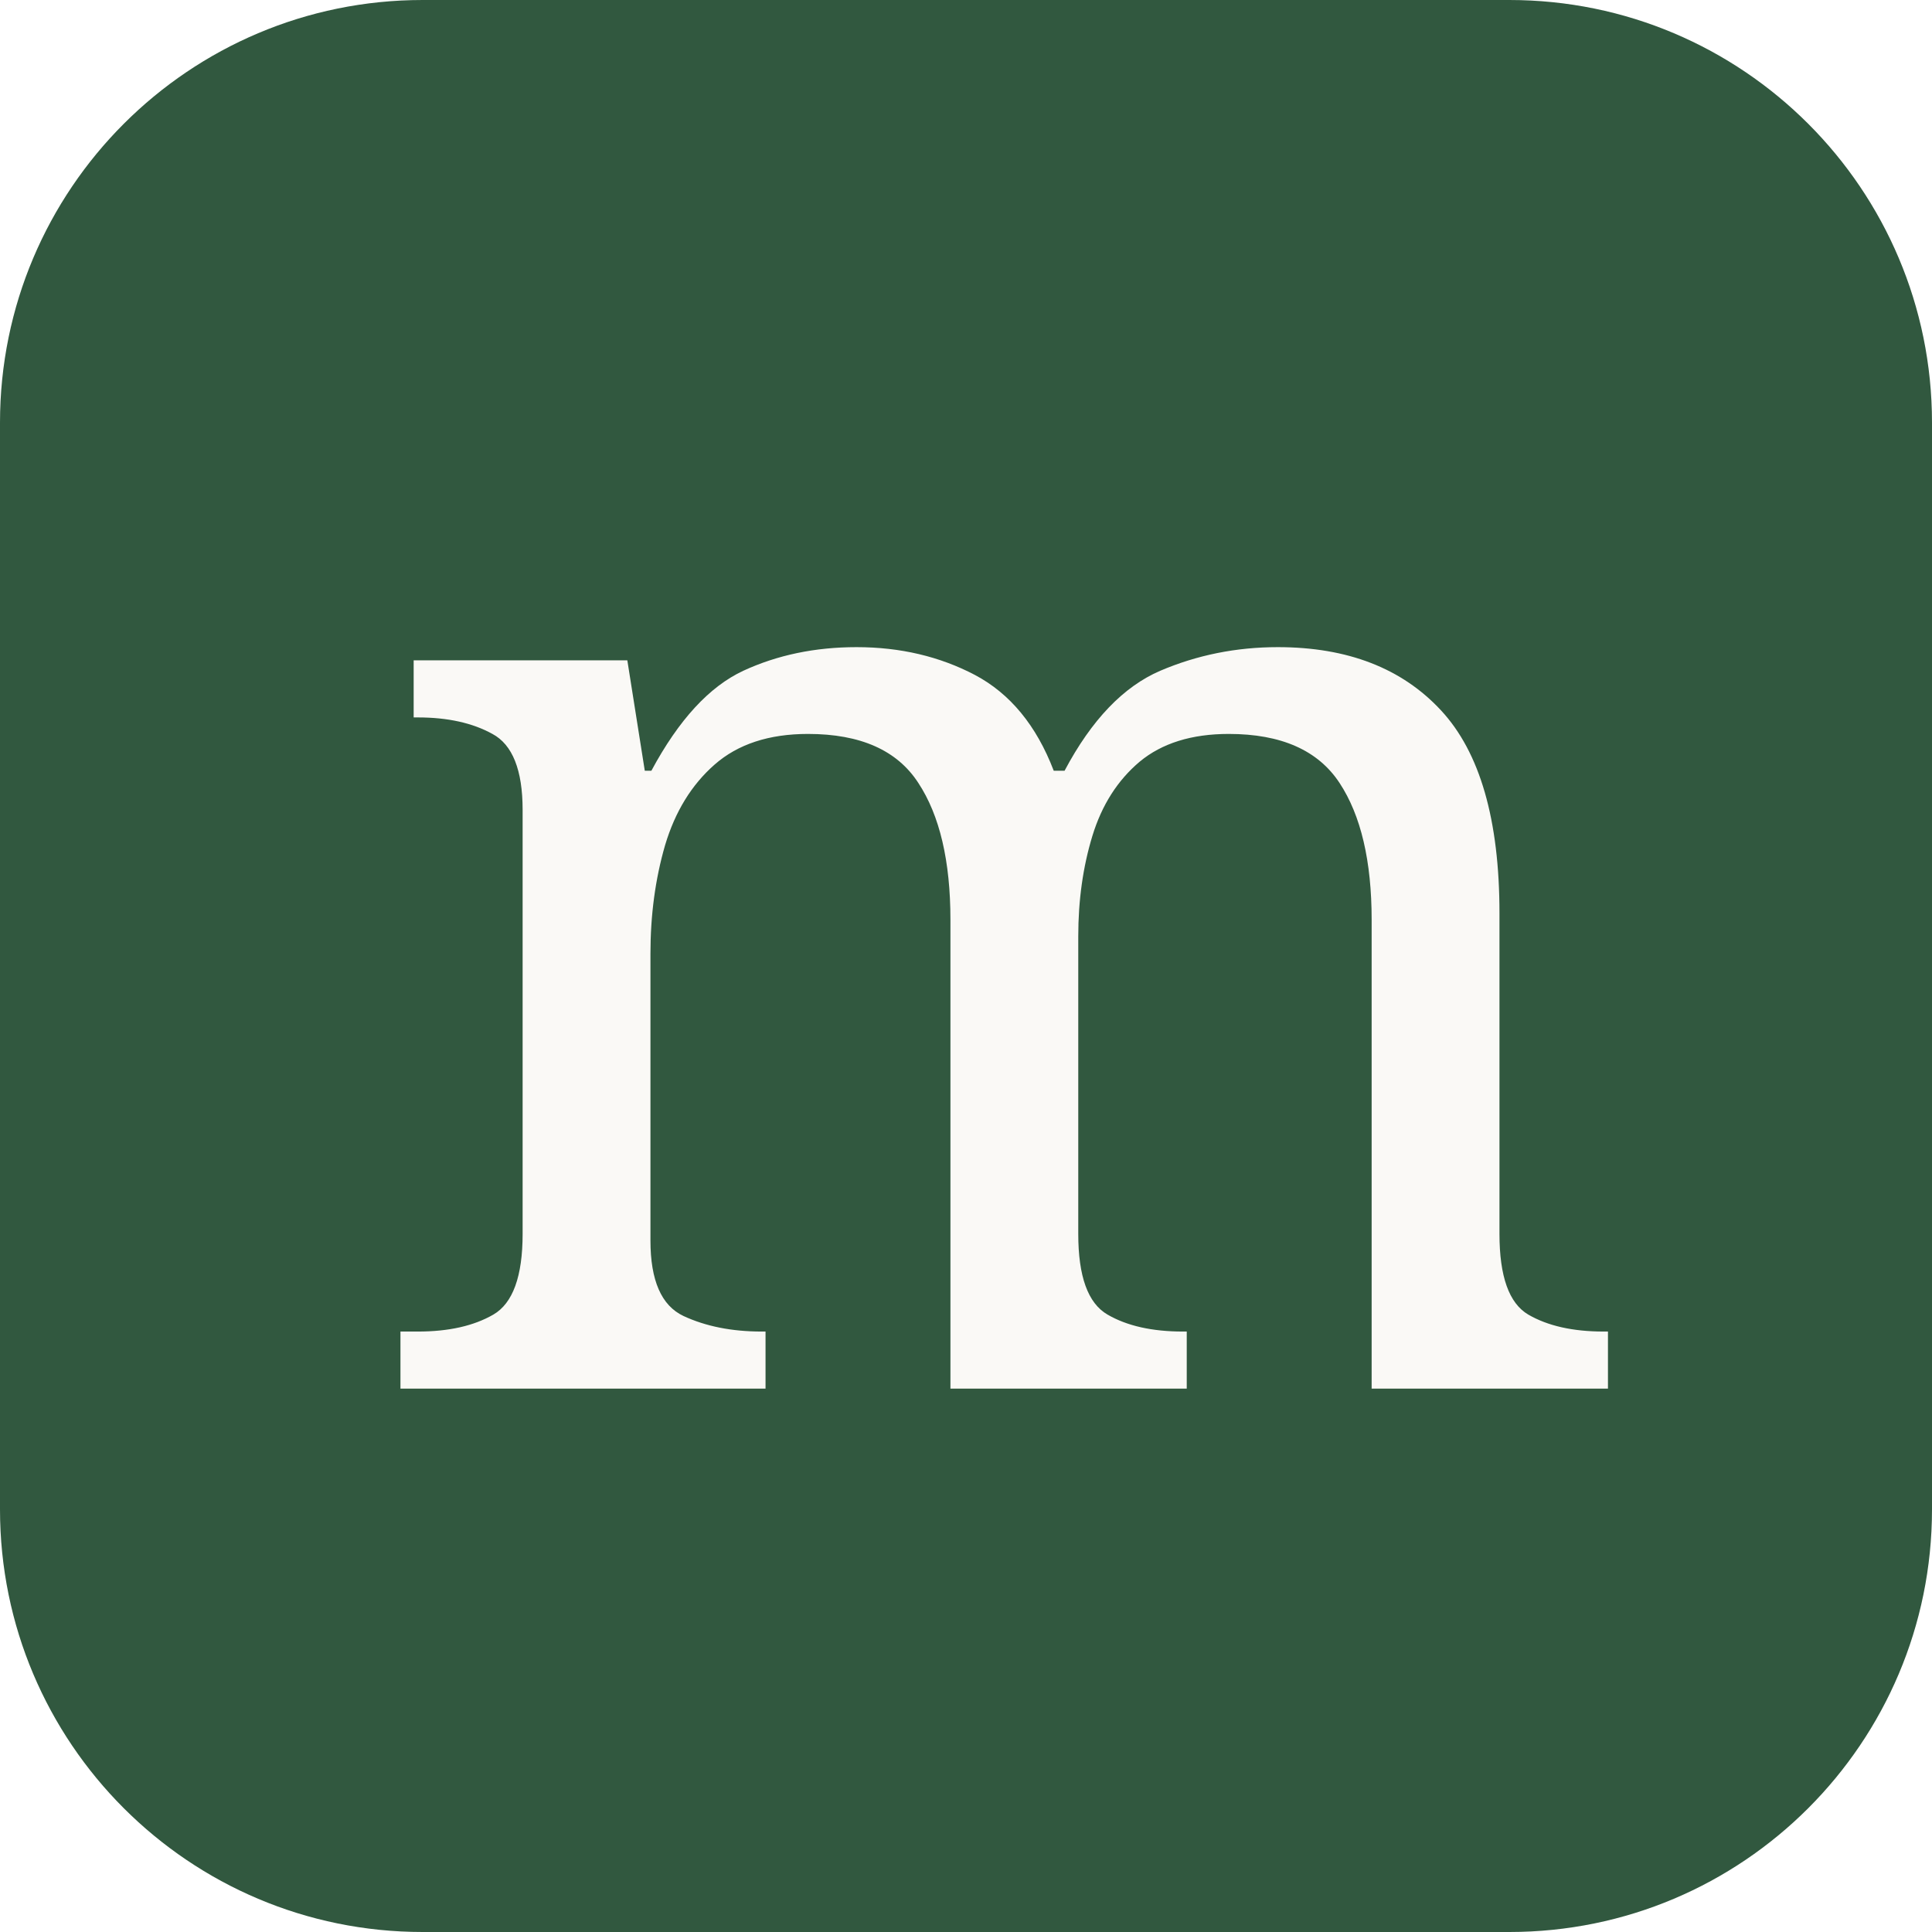
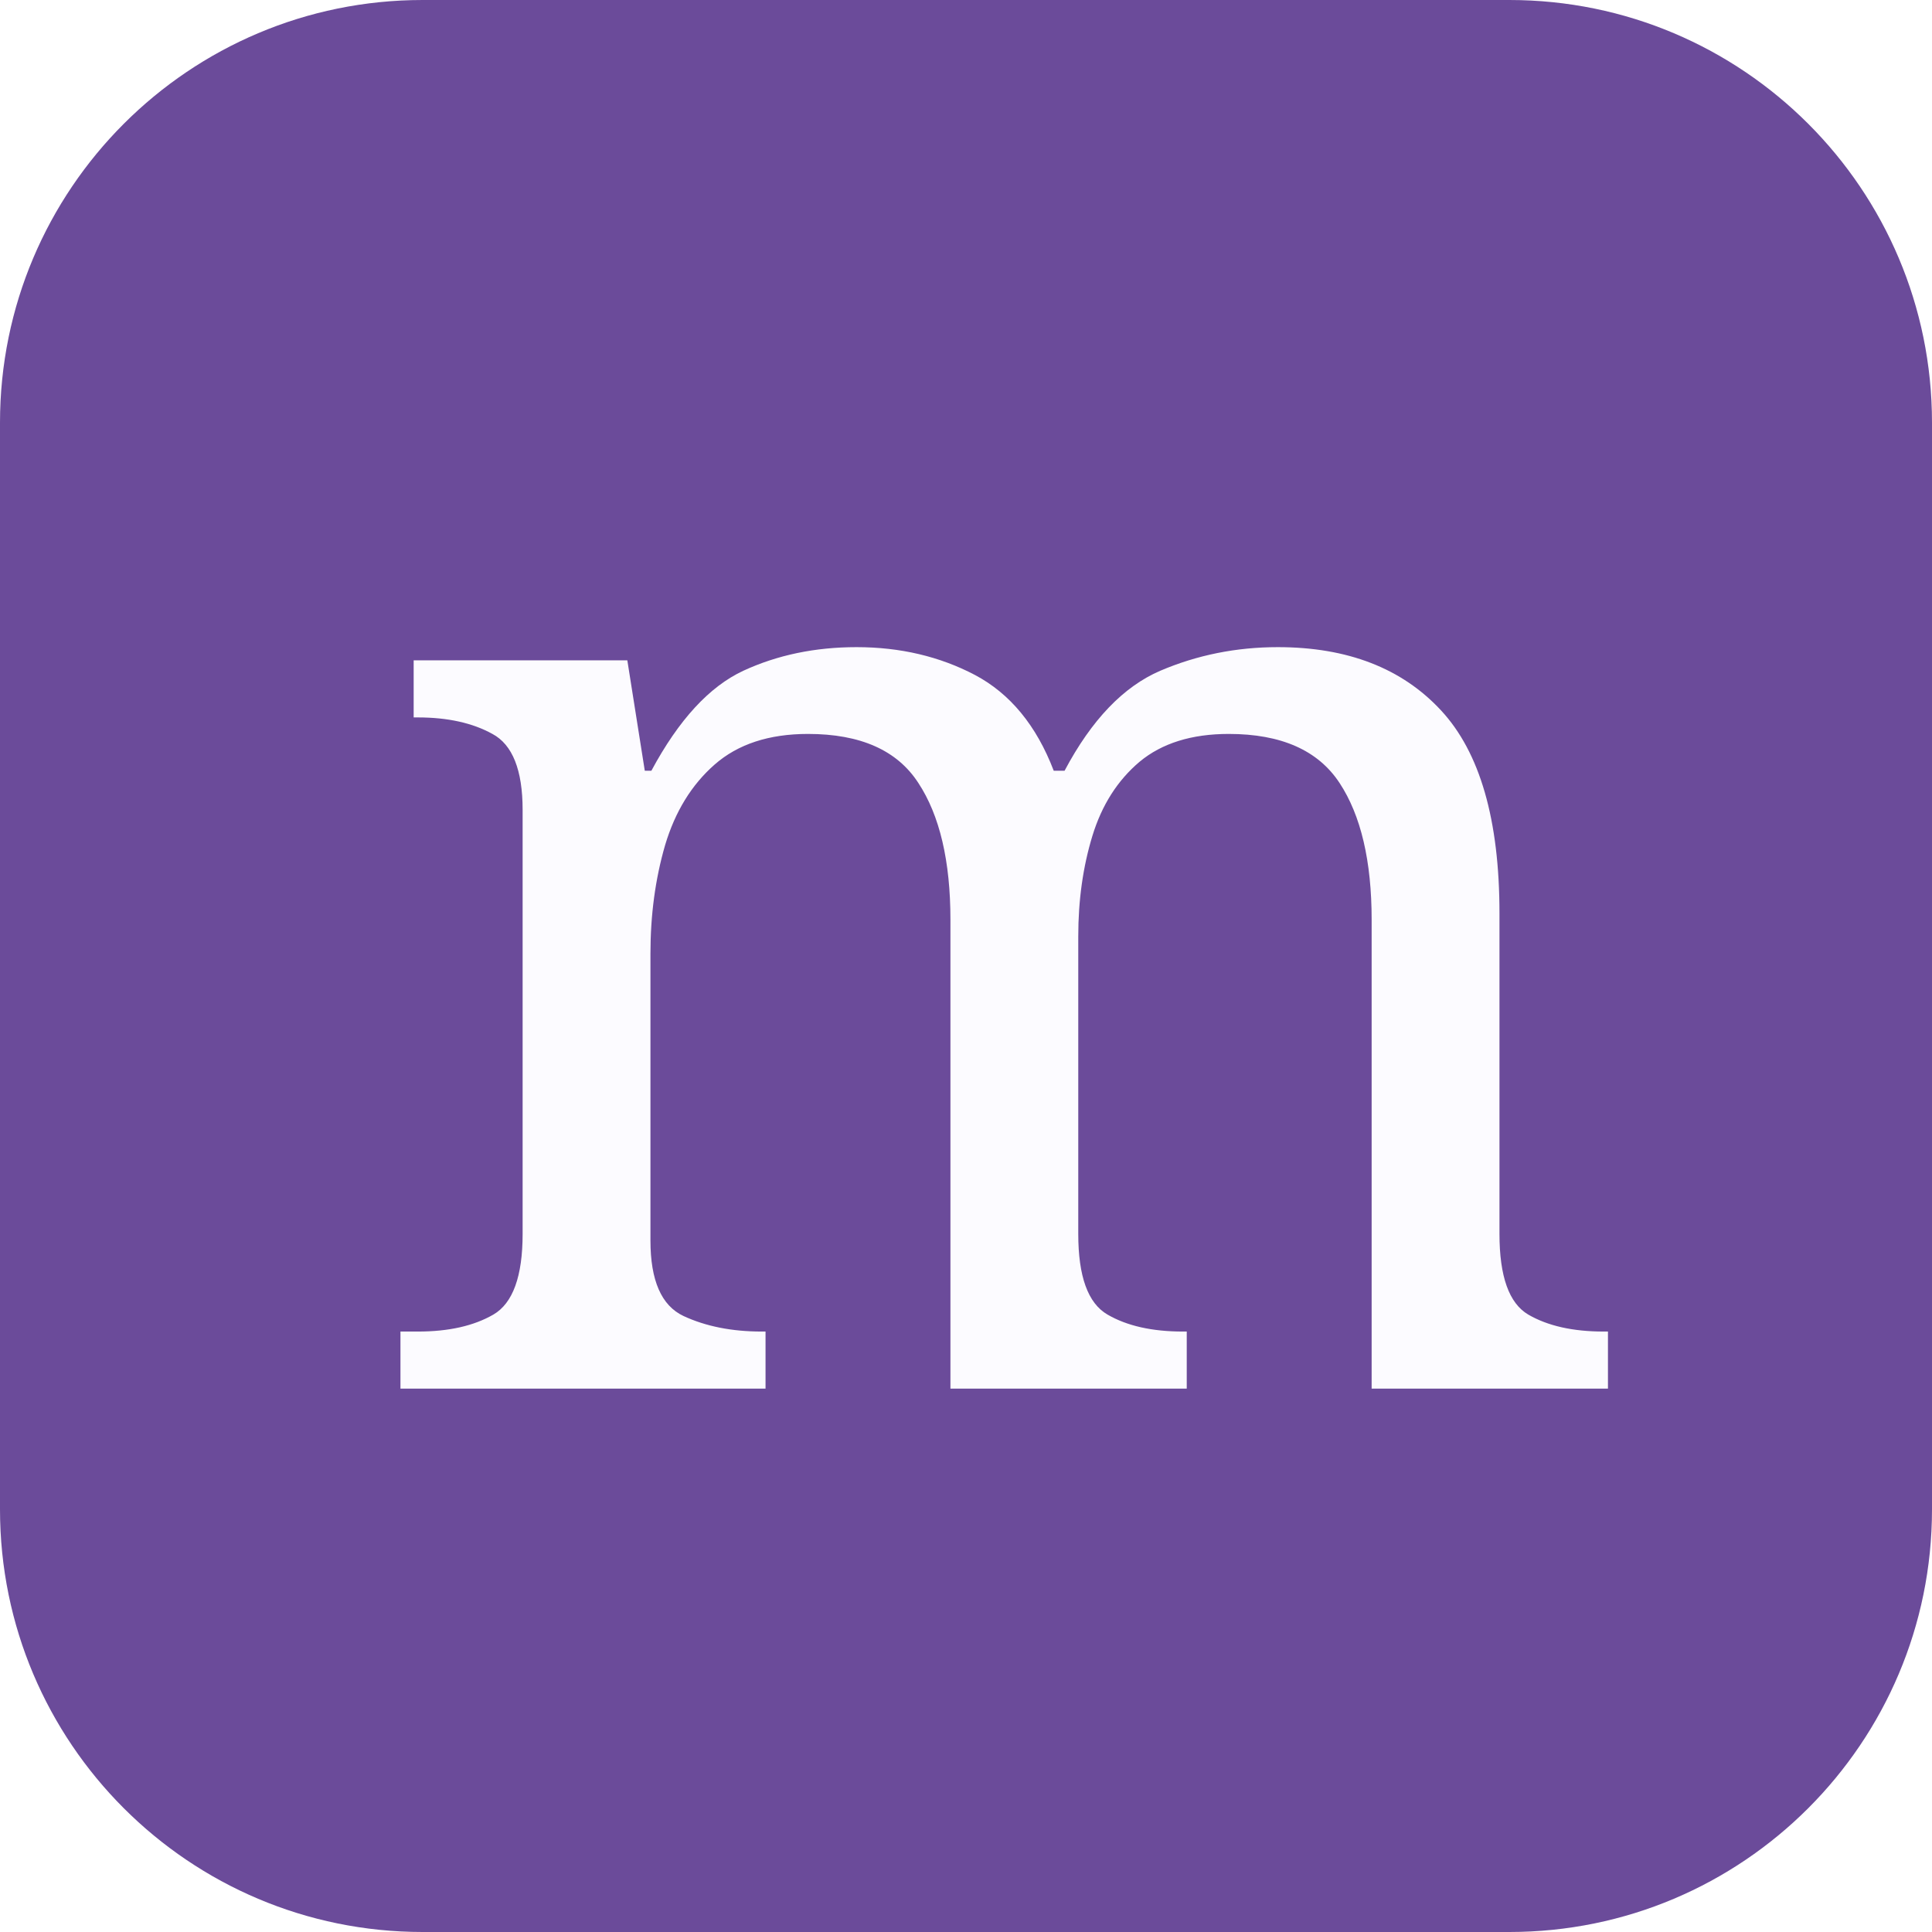
<svg xmlns="http://www.w3.org/2000/svg" viewBox="0 0 64 64">
-   <rect width="64" height="64" rx="14" fill="#31583f" />
-   <text x="12" y="46" font-family="Georgia,serif" font-size="45" fill="#faf9f6">m</text>
+   <rect width="64" height="64" rx="14" fill="#6b4b9a" />
+   <text x="12" y="46" font-family="Georgia,serif" font-size="45" fill="#fcfbff">m</text>
</svg>
